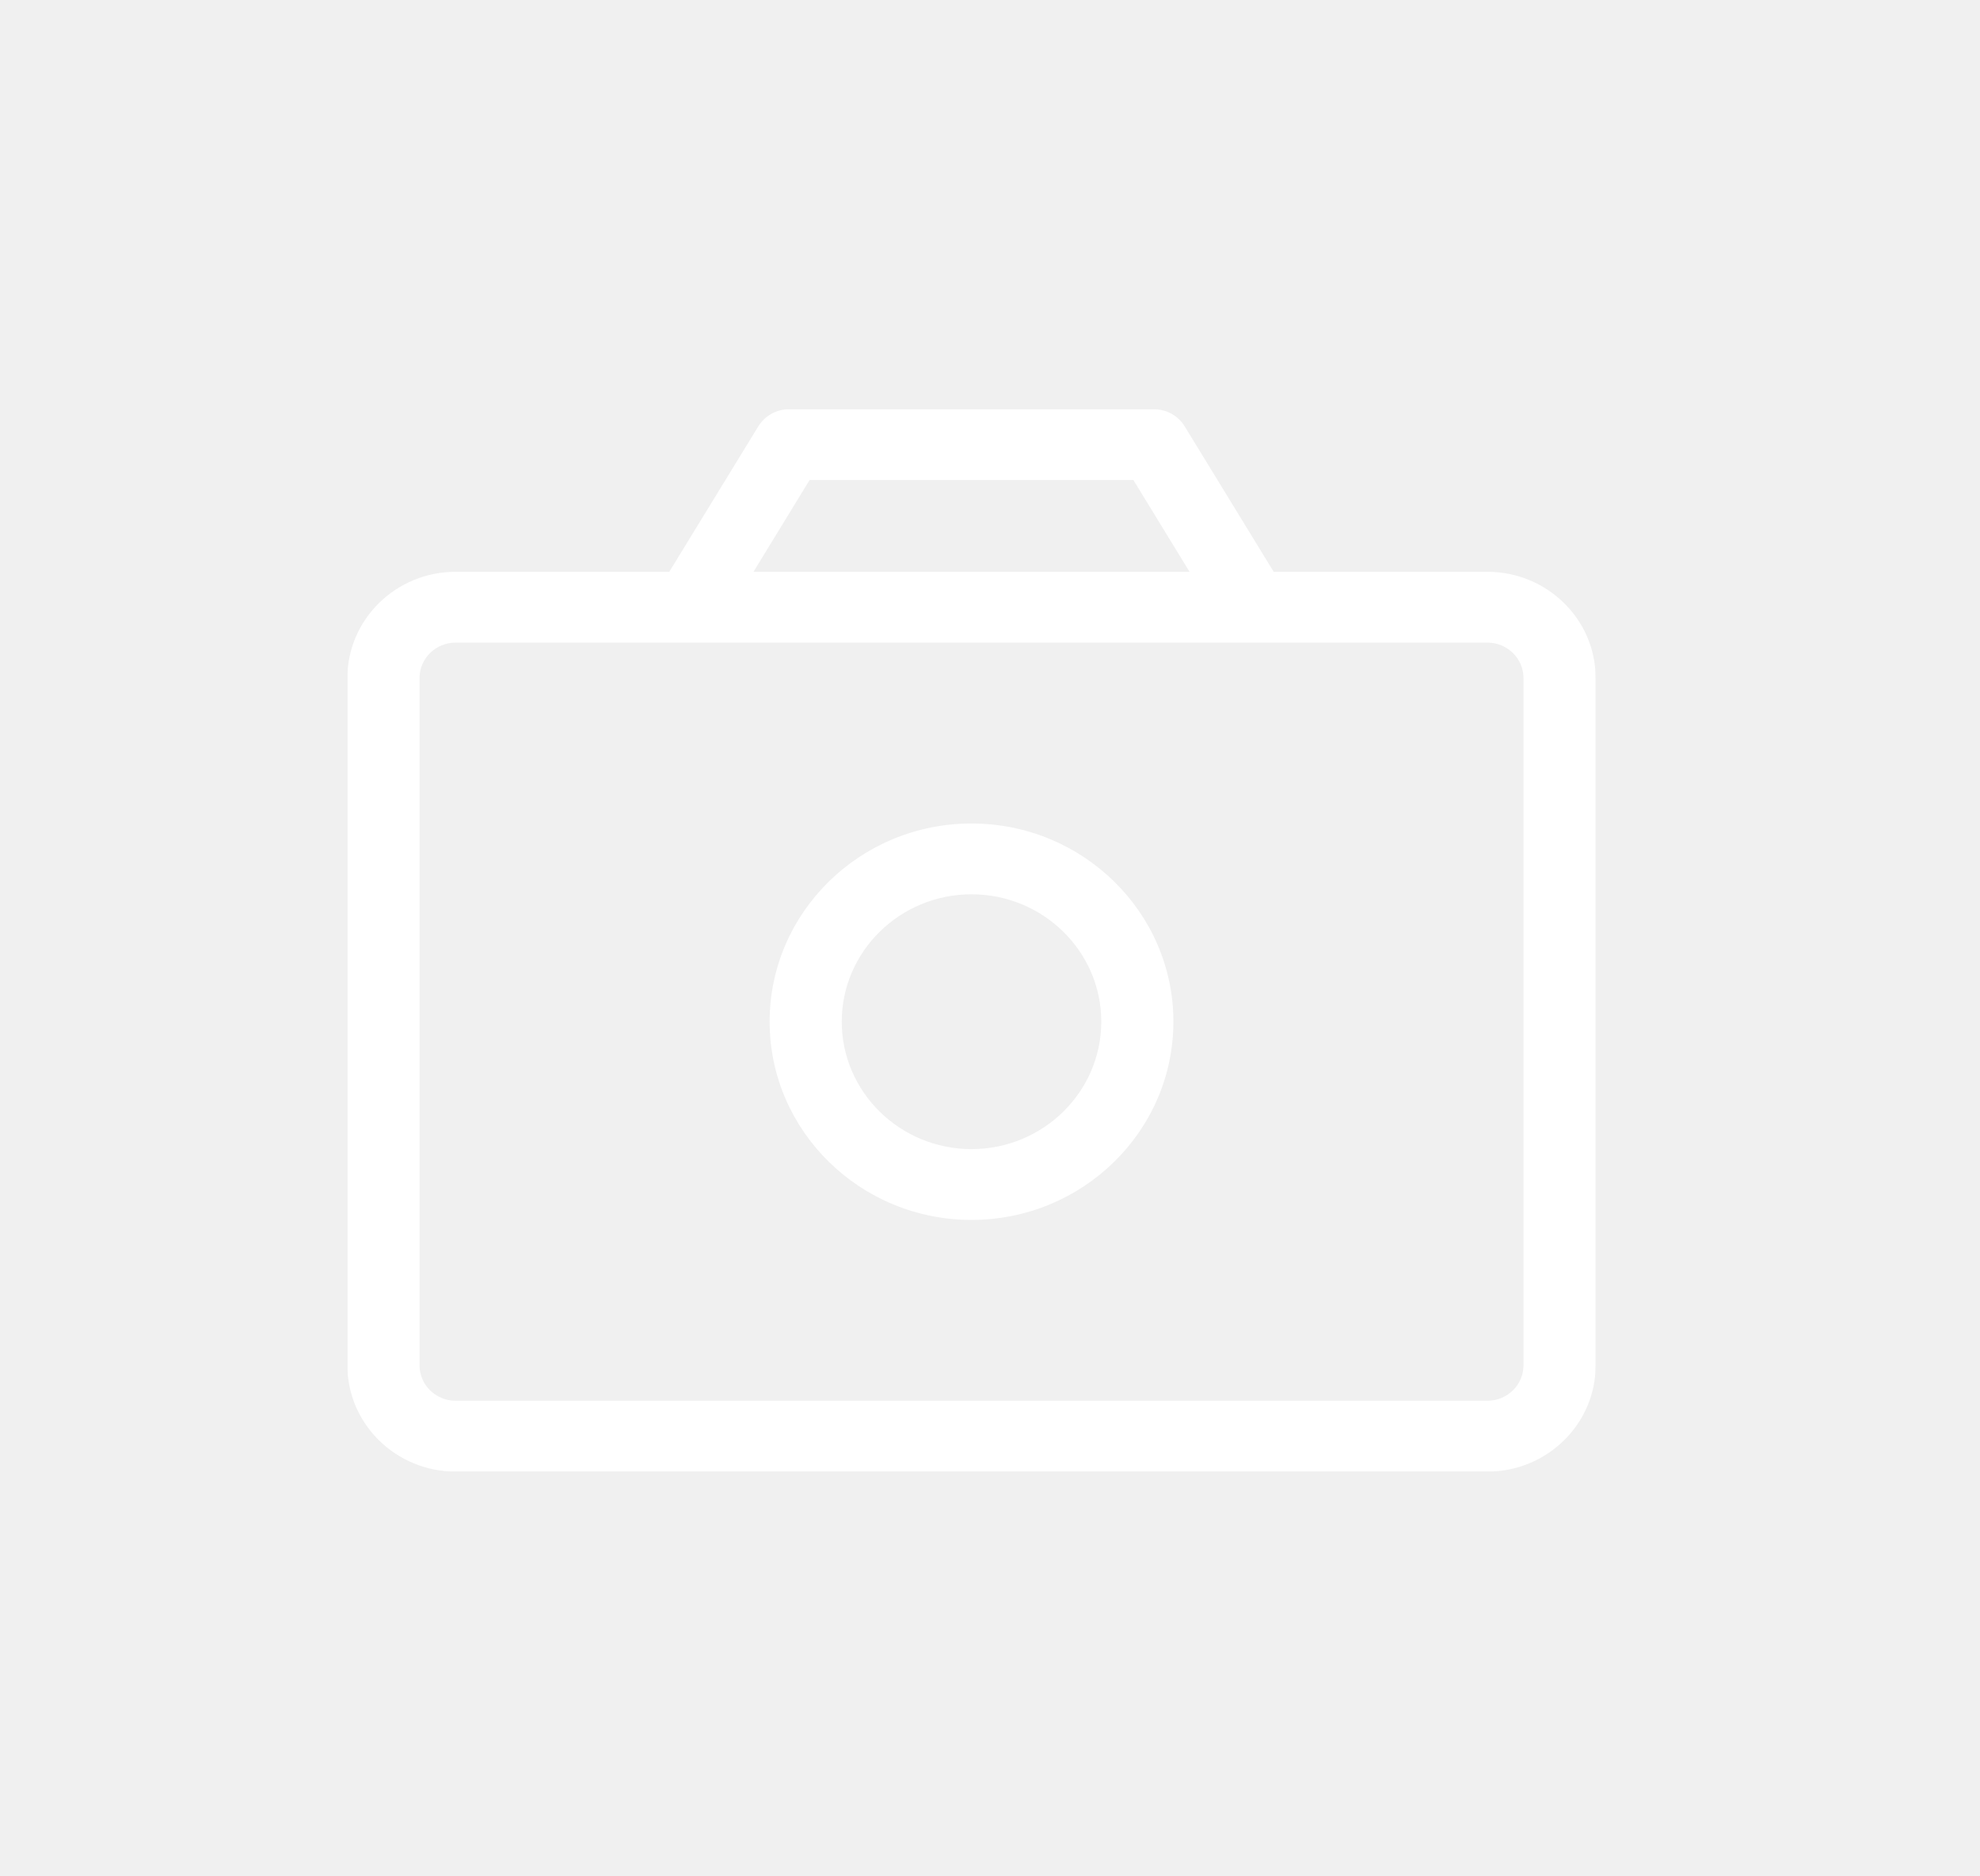
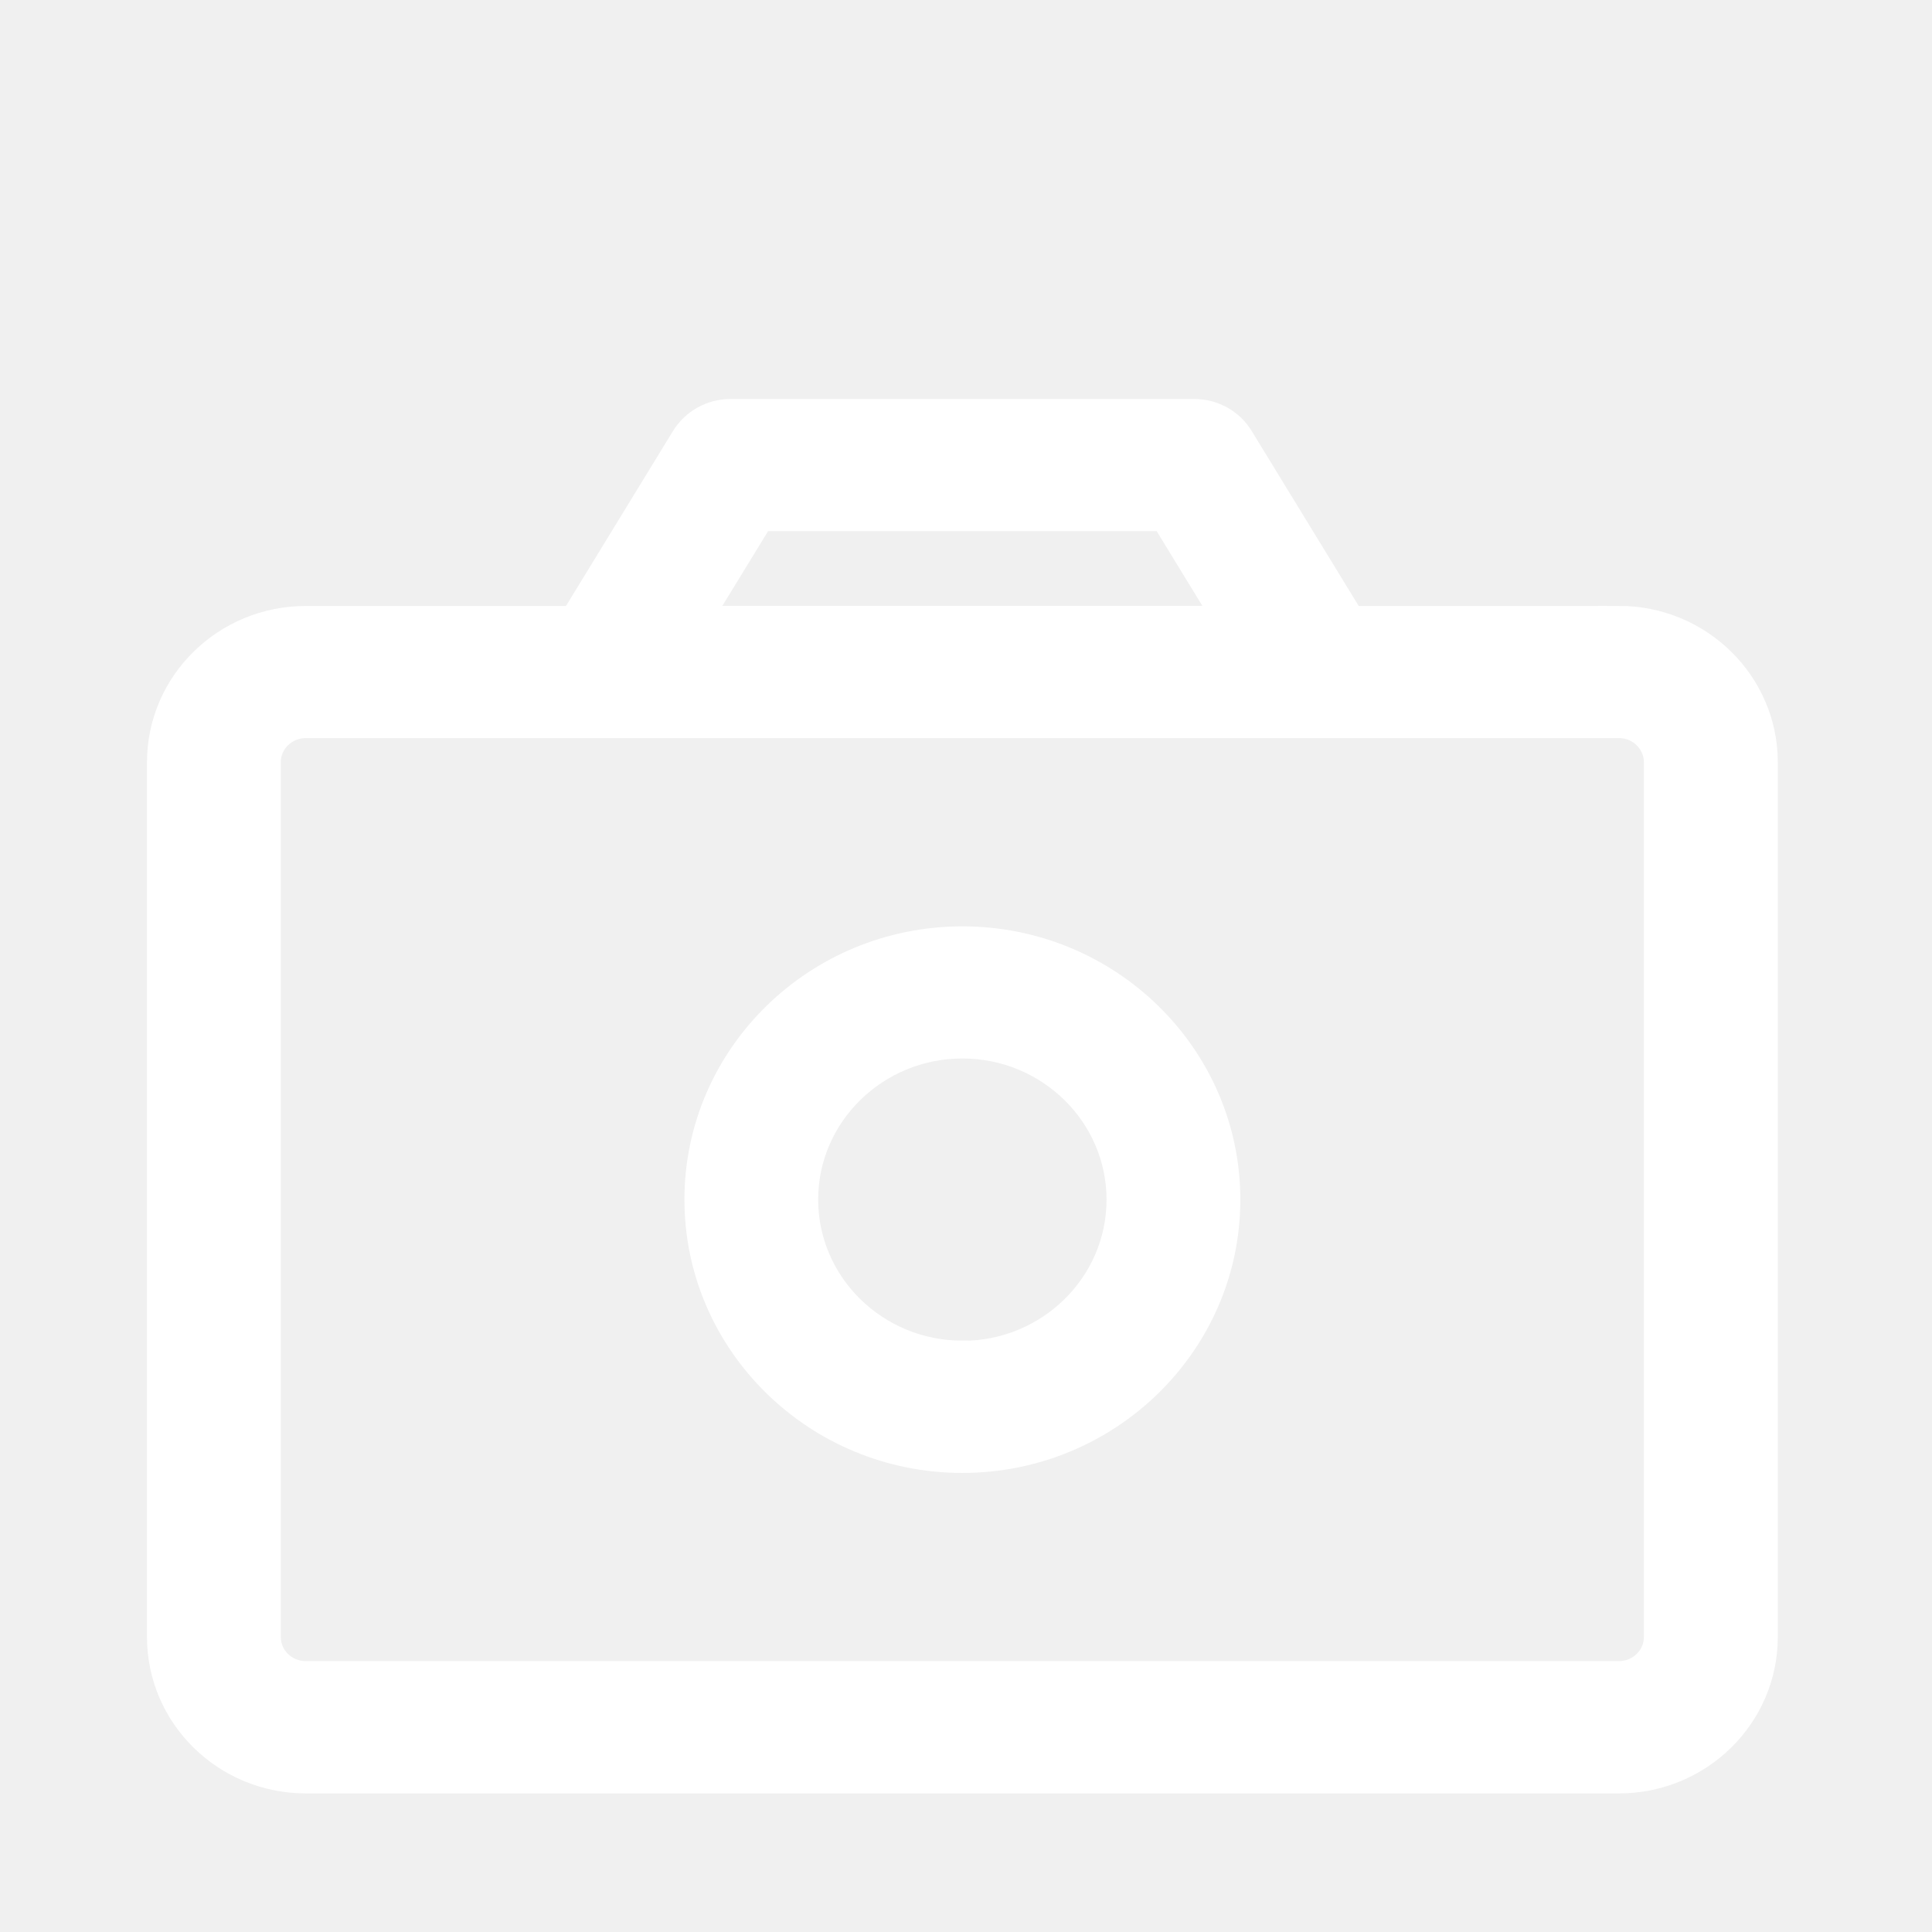
- <svg xmlns="http://www.w3.org/2000/svg" xmlns:xlink="http://www.w3.org/1999/xlink" width="38px" height="36px" viewBox="0 0 38 36" version="1.1">
-   <defs>
-     <polygon id="path-1" points="0 0 23.957 0 23.957 20.392 0 20.392" />
-   </defs>
-   <g id="Page-1" stroke="none" stroke-width="1" fill="none" fill-rule="evenodd">
-     <g id="0525_Release-_Image-Resource" transform="translate(-603, -739)">
-       <g id="Group" transform="translate(588, 727)">
-         <g id="icon_cover_camera_small" transform="translate(15, 12)">
-           <g id="Group-6" transform="translate(6.666667, 7.854545)">
-             <g id="Group-3">
-               <mask id="mask-2" fill="white">
-                 <use xlink:href="#path-1" />
-               </mask>
-               <g id="Clip-2" />
-               <path d="M22.572,18.352 C22.572,18.727 22.262,19.032 21.88,19.032 L2.077,19.032 C1.695,19.032 1.385,18.727 1.385,18.352 L1.385,5.16 C1.385,4.785 1.695,4.48 2.077,4.48 L6.57,4.48 L17.387,4.48 L21.88,4.48 C22.262,4.48 22.572,4.785 22.572,5.16 L22.572,18.352 Z M8.871,1.359 L15.085,1.359 L16.163,3.121 L7.794,3.121 L8.871,1.359 Z M21.88,3.121 L17.778,3.121 L16.07,0.33 C15.945,0.125 15.72,0 15.477,0 L8.48,0 C8.237,0 8.012,0.125 7.886,0.33 L6.178,3.121 L2.077,3.121 C0.932,3.121 0,4.035 0,5.16 L0,18.352 C0,19.477 0.932,20.392 2.077,20.392 L21.88,20.392 C23.025,20.392 23.957,19.477 23.957,18.352 L23.957,5.16 C23.957,4.035 23.025,3.121 21.88,3.121 L21.88,3.121 Z" id="Fill-1" fill="#FFFFFF" mask="url(#mask-2)" />
-             </g>
-             <path d="M11.978,14.202 C10.605,14.202 9.488,13.104 9.488,11.756 C9.488,10.408 10.605,9.311 11.978,9.311 C13.352,9.311 14.469,10.408 14.469,11.756 C14.469,13.104 13.352,14.202 11.978,14.202 M11.978,7.952 C9.842,7.952 8.104,9.658 8.104,11.756 C8.104,13.854 9.842,15.561 11.978,15.561 C14.115,15.561 15.853,13.854 15.853,11.756 C15.853,9.658 14.115,7.952 11.978,7.952" id="Fill-4" fill="#FFFFFF" />
-           </g>
+ <svg xmlns="http://www.w3.org/2000/svg" width="23" height="23" viewBox="0 0 23 23">
+   <g fill="none" fill-rule="evenodd">
+     <g fill="#FFF" stroke="#FFF" stroke-width=".5">
+       <g>
+         <g>
+           <path d="M17.82 14.489V4.074c0-.296-.245-.537-.546-.537H1.64c-.302 0-.547.24-.547.537v10.415c0 .296.245.536.547.536h15.634c.3 0 .546-.24.546-.536zM7.004 1.073l-.851 1.39h6.607l-.85-1.39H7.003zm10.27 1.39c.904 0 1.64.723 1.64 1.61V14.49c0 .887-.736 1.61-1.64 1.61H1.64c-.905 0-1.64-.723-1.64-1.61V4.074c0-.888.735-1.61 1.64-1.61h3.238L6.226.26C6.325.1 6.503 0 6.695 0h5.524c.191 0 .37.099.468.26l1.348 2.204h3.239zm-7.817 8.749c1.084 0 1.966-.866 1.966-1.93 0-1.065-.882-1.931-1.966-1.931S7.49 8.217 7.49 9.28c0 1.065.882 1.93 1.966 1.93zm0-4.934c1.687 0 3.059 1.347 3.059 3.003 0 1.656-1.372 3.004-3.06 3.004-1.686 0-3.058-1.348-3.058-3.004S7.77 6.278 9.457 6.278z" transform="translate(-1606 -3244) translate(1606 3244) translate(2 5)" />
        </g>
      </g>
    </g>
  </g>
</svg>
